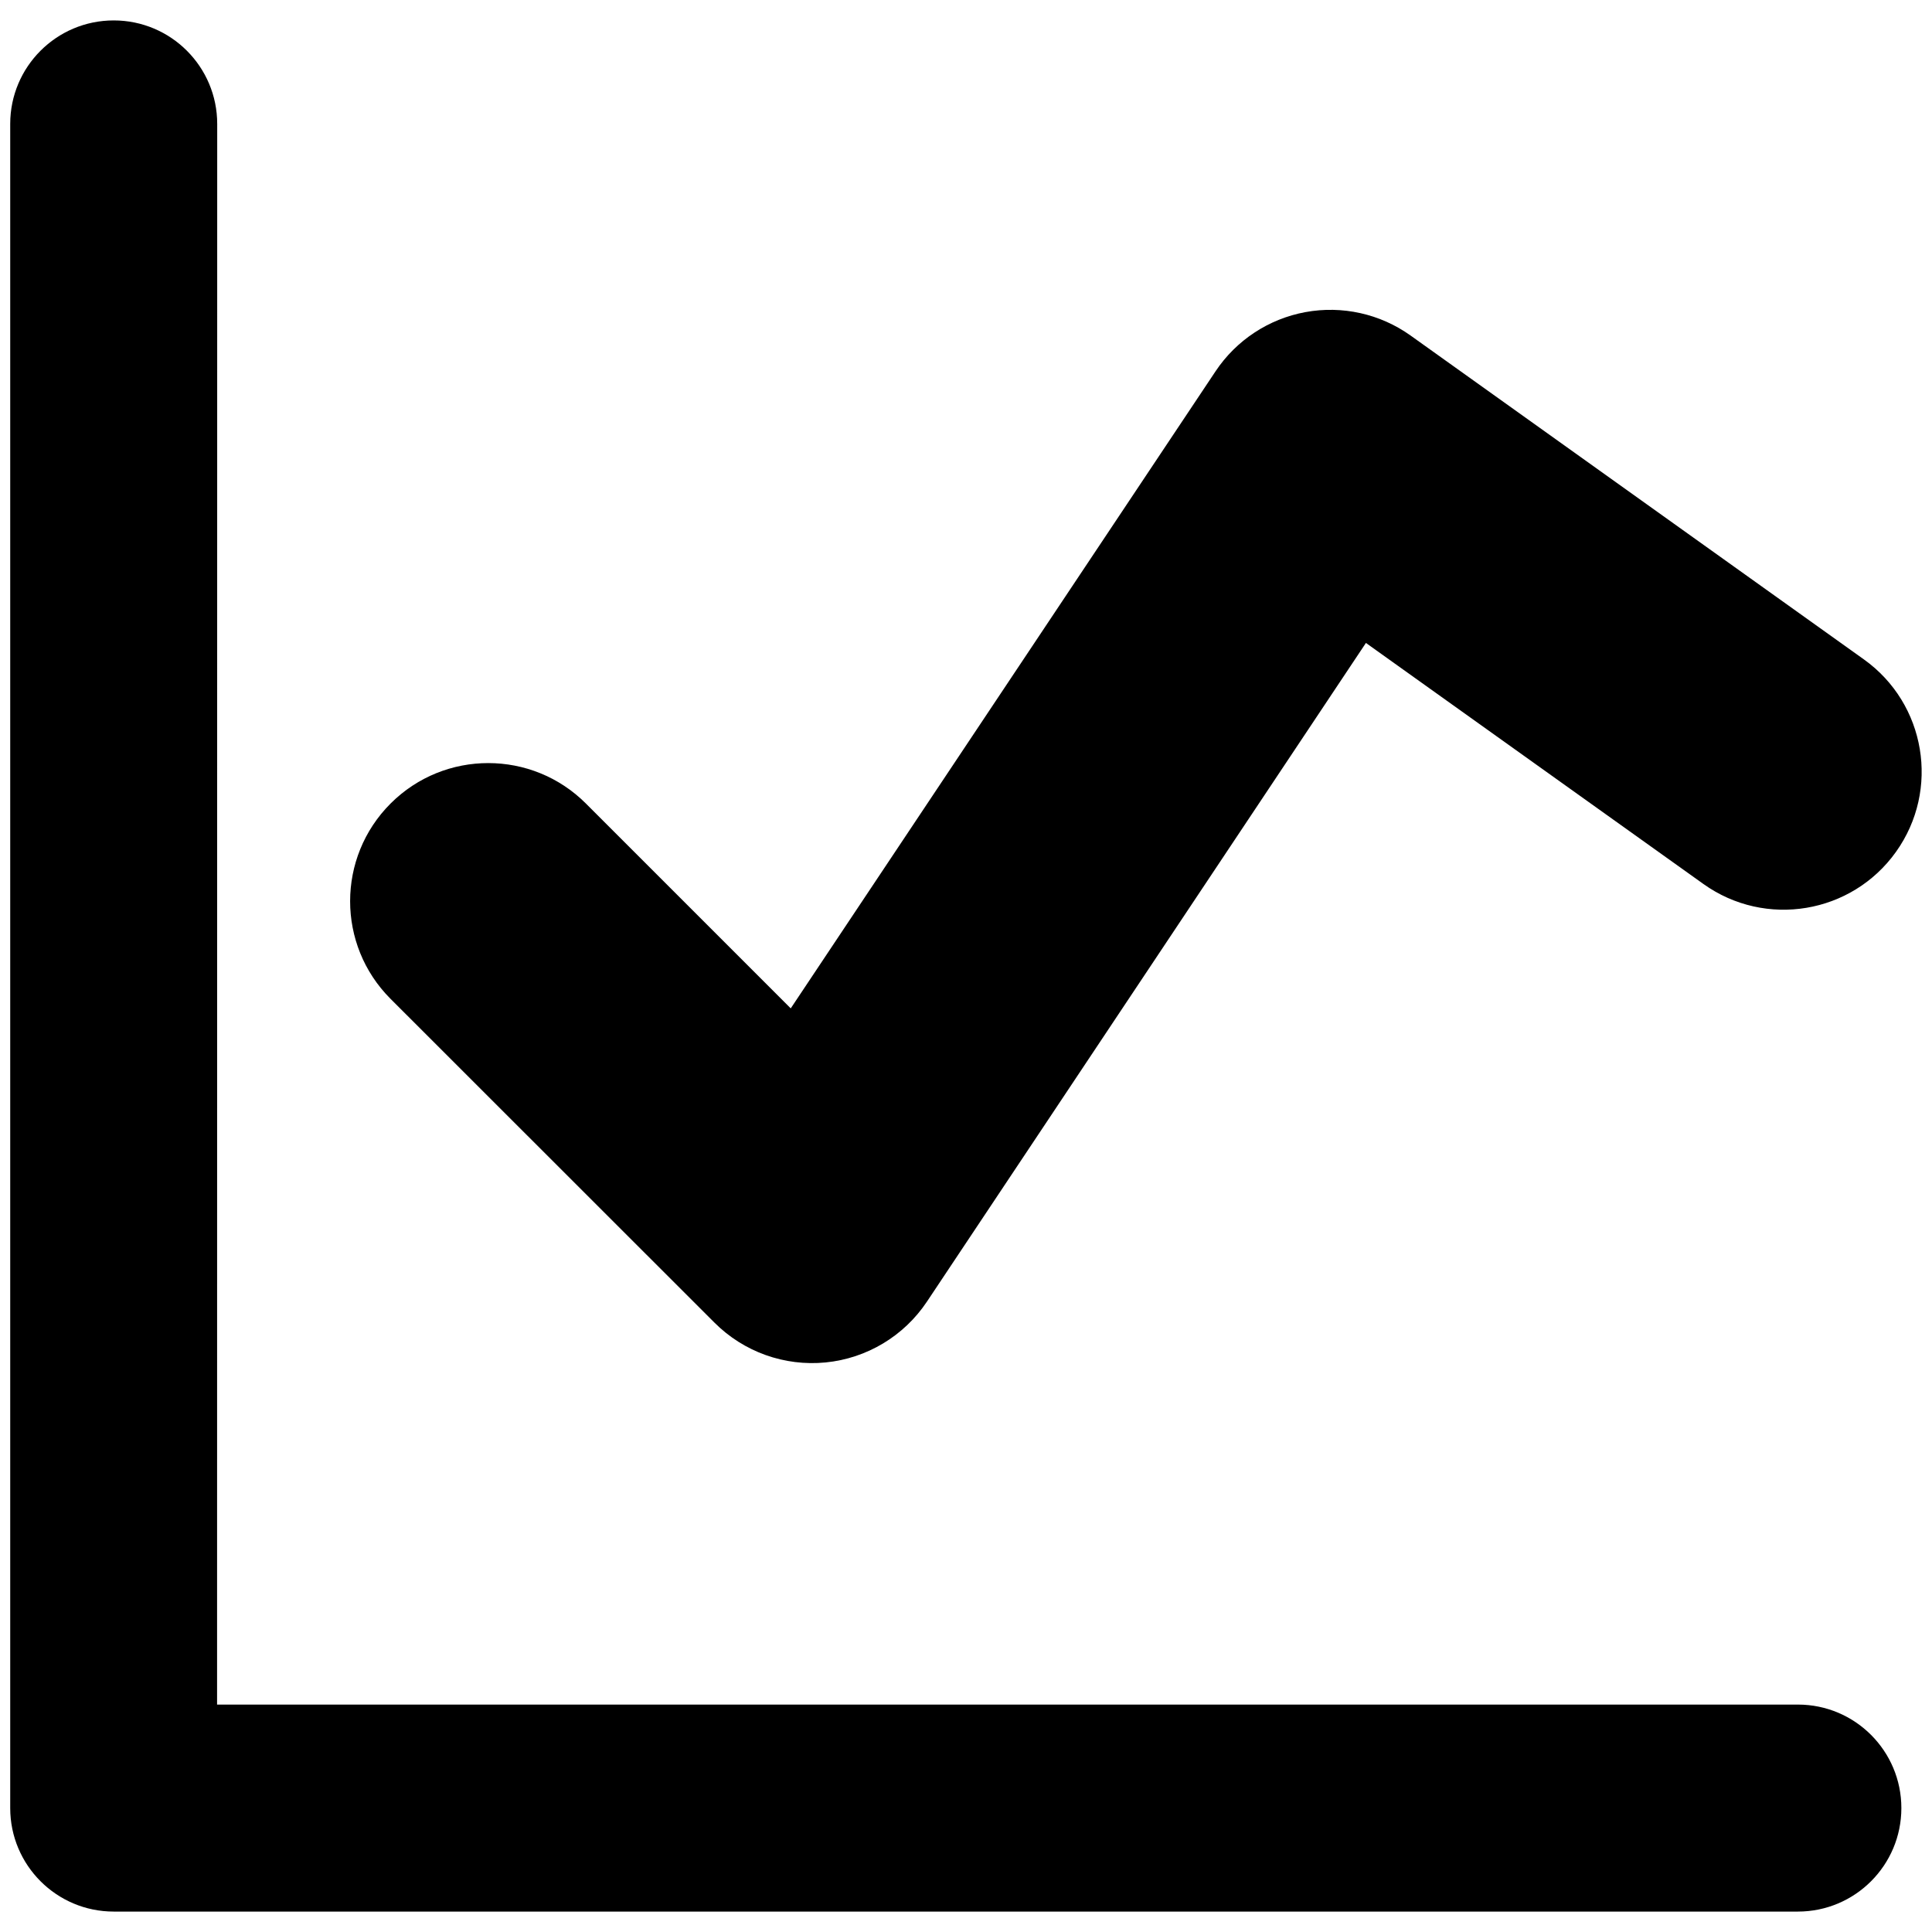
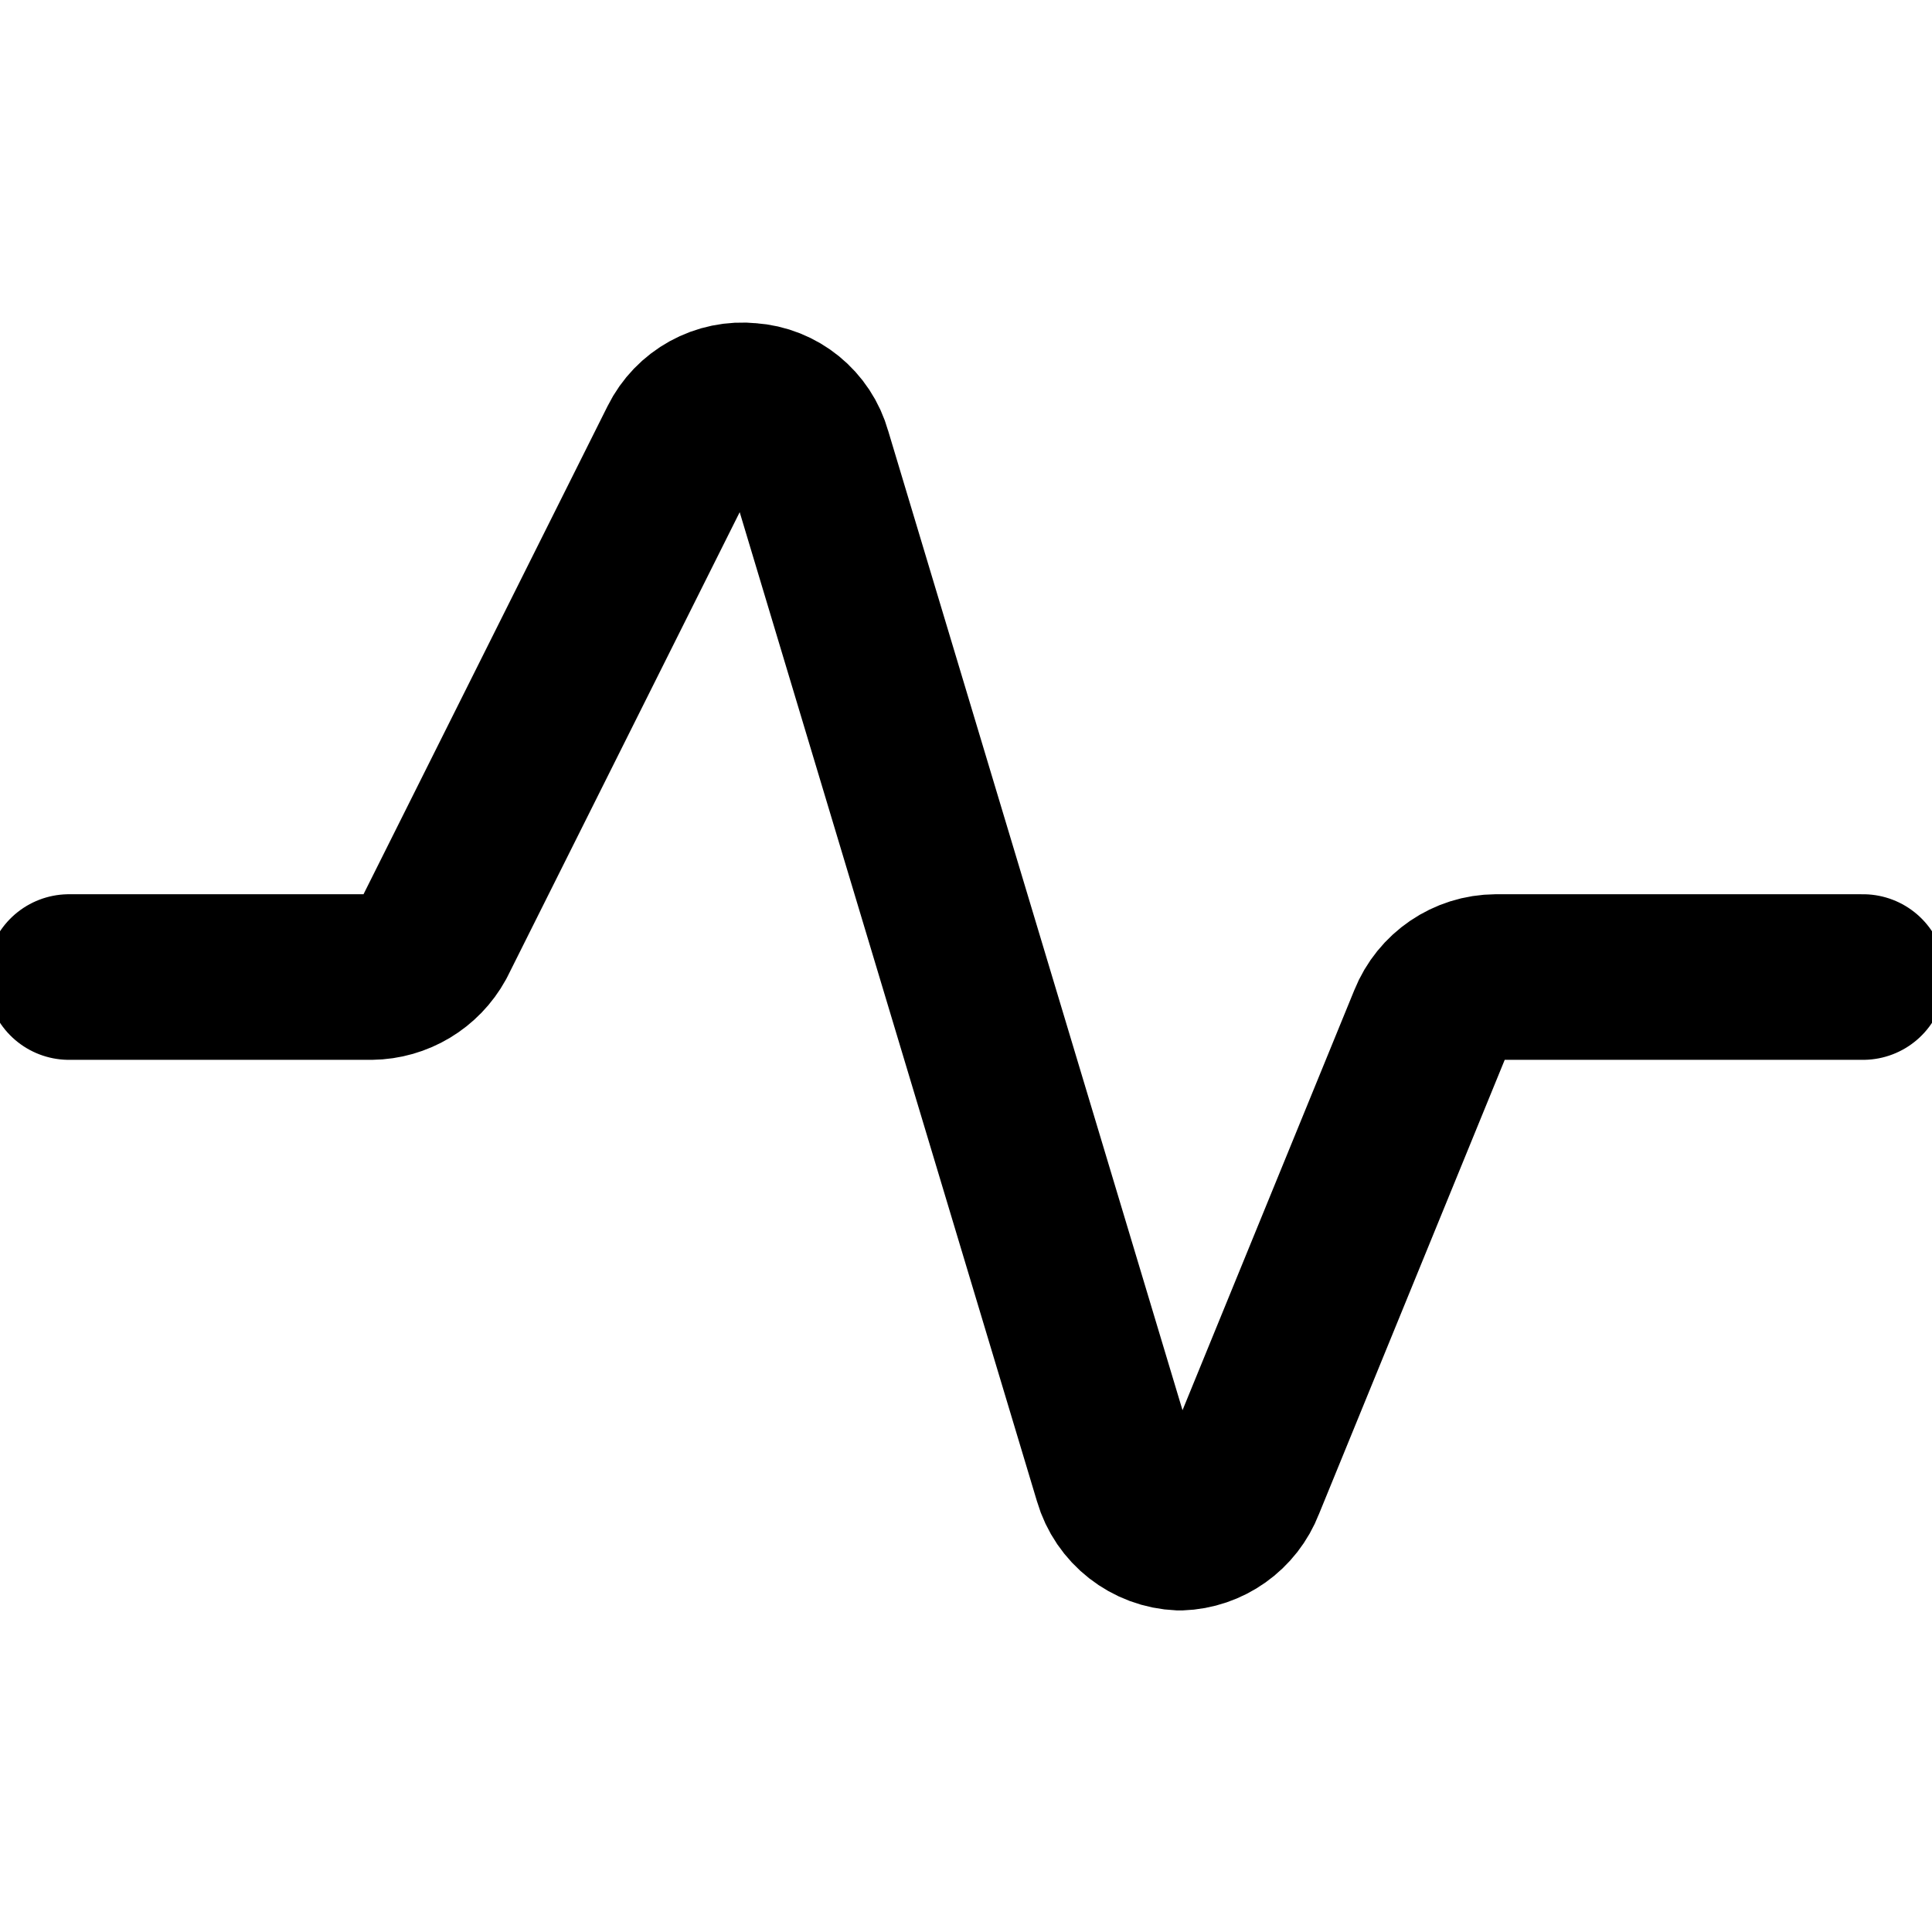
<svg xmlns="http://www.w3.org/2000/svg" viewBox="0 0 14 14">
-   <path fill="currentColor" fill-rule="evenodd" d="M1.574.898a.75.75 0 0 0-1.5 0v12.204c0 .414.336.75.75.75h12.204a.75.75 0 1 0 0-1.5H1.573zm8.647 1.533a1 1 0 0 0-1.413.26L5.73 7.307L4.246 5.823A1 1 0 1 0 2.83 7.238l2.347 2.346a1 1 0 0 0 1.54-.152l3.181-4.773l2.446 1.747a1 1 0 0 0 1.162-1.628z" clip-rule="evenodd" />
+   <path fill="none" stroke="currentColor" stroke-linecap="round" stroke-linejoin="round" d="M.5 7.08h2.19a.52.52 0 0 0 .45-.27l1.8-3.6a.49.49 0 0 1 .49-.27a.48.48 0 0 1 .43.35l2.23 7.42a.5.5 0 0 0 .46.36a.5.5 0 0 0 .45-.32l1.37-3.35a.51.51 0 0 1 .47-.32h2.66" stroke-width="1.2" />
</svg>
